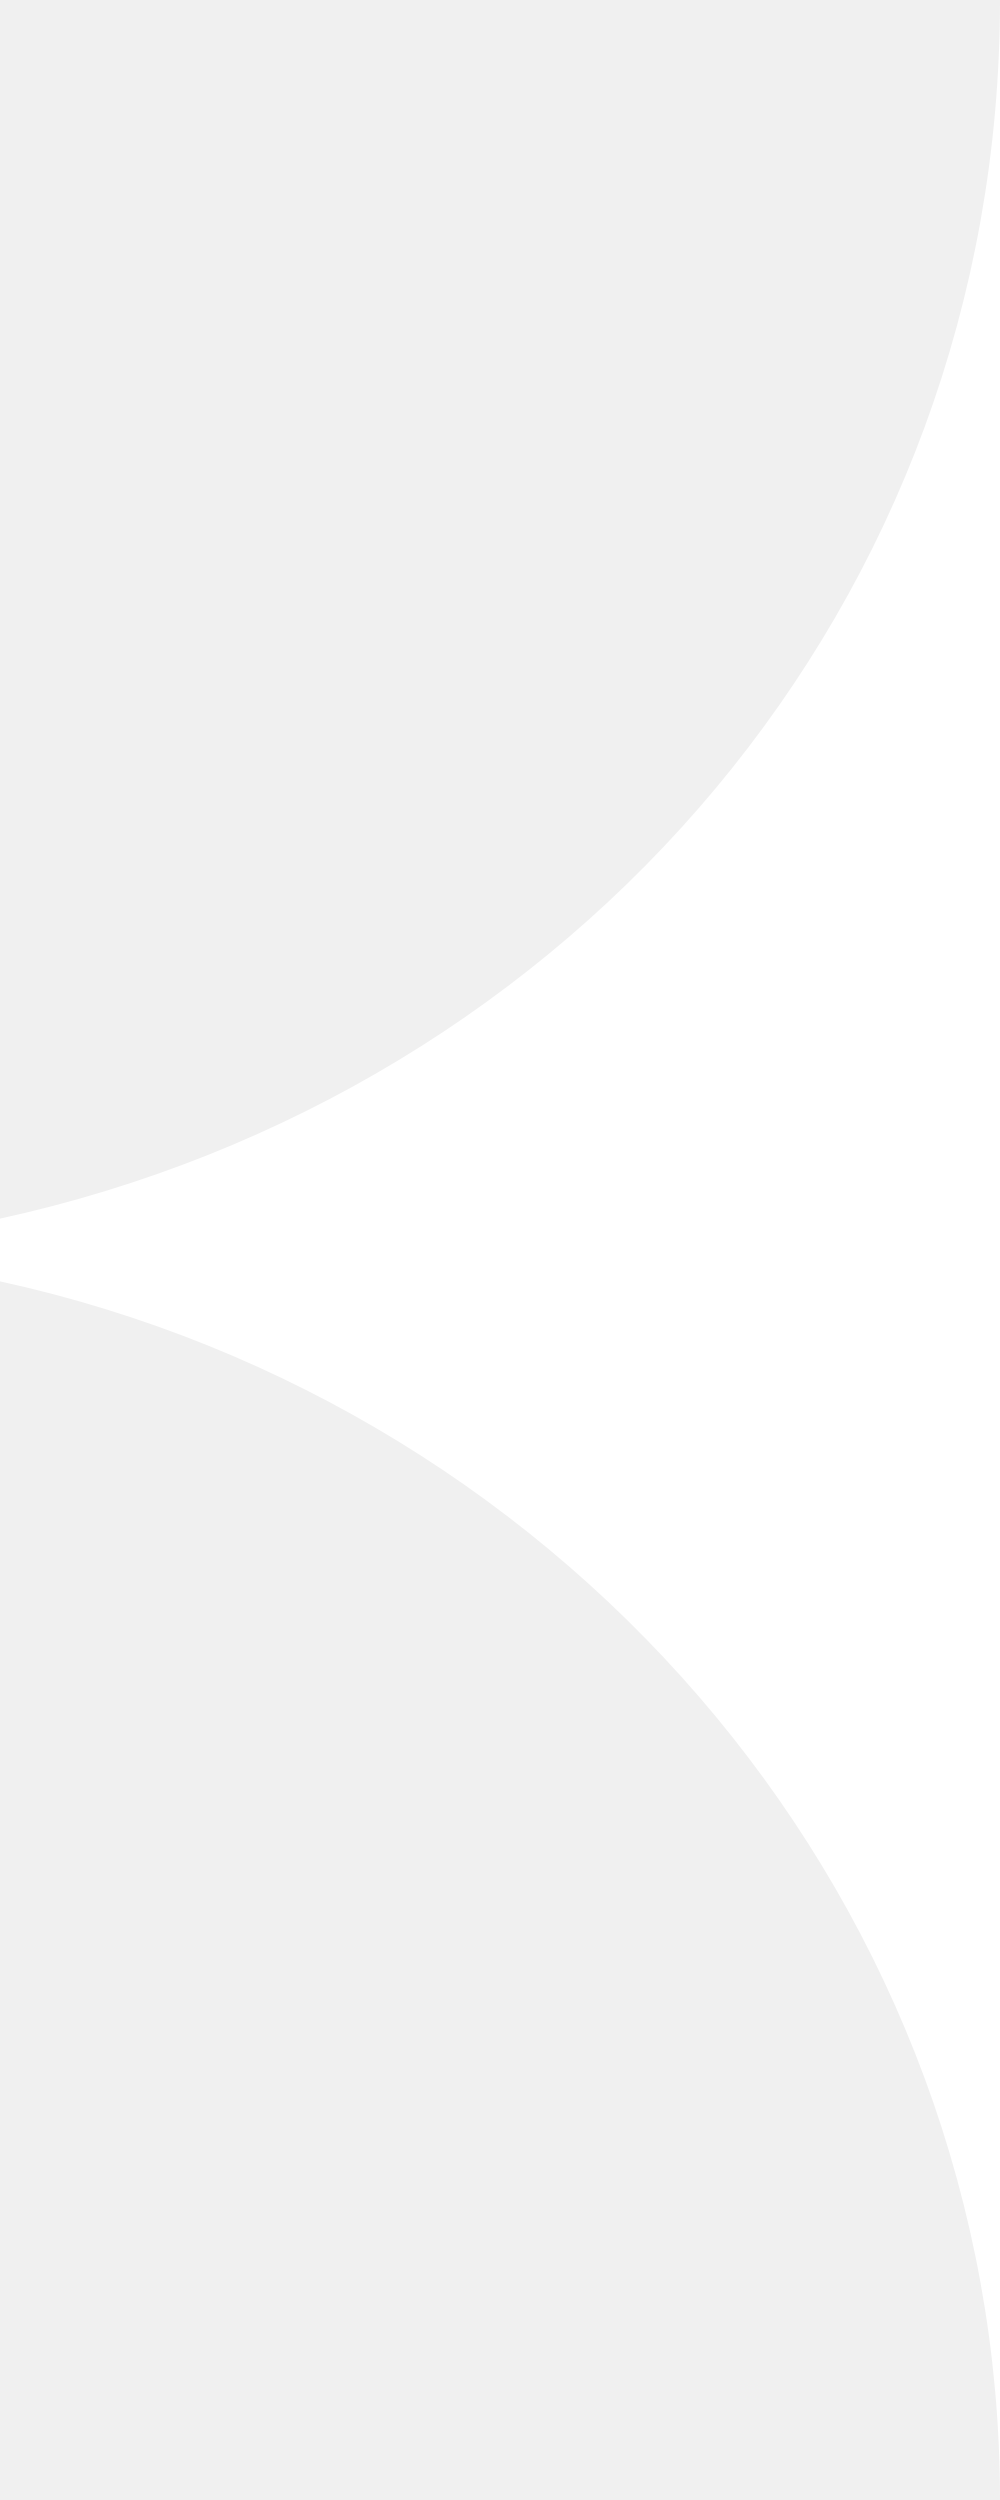
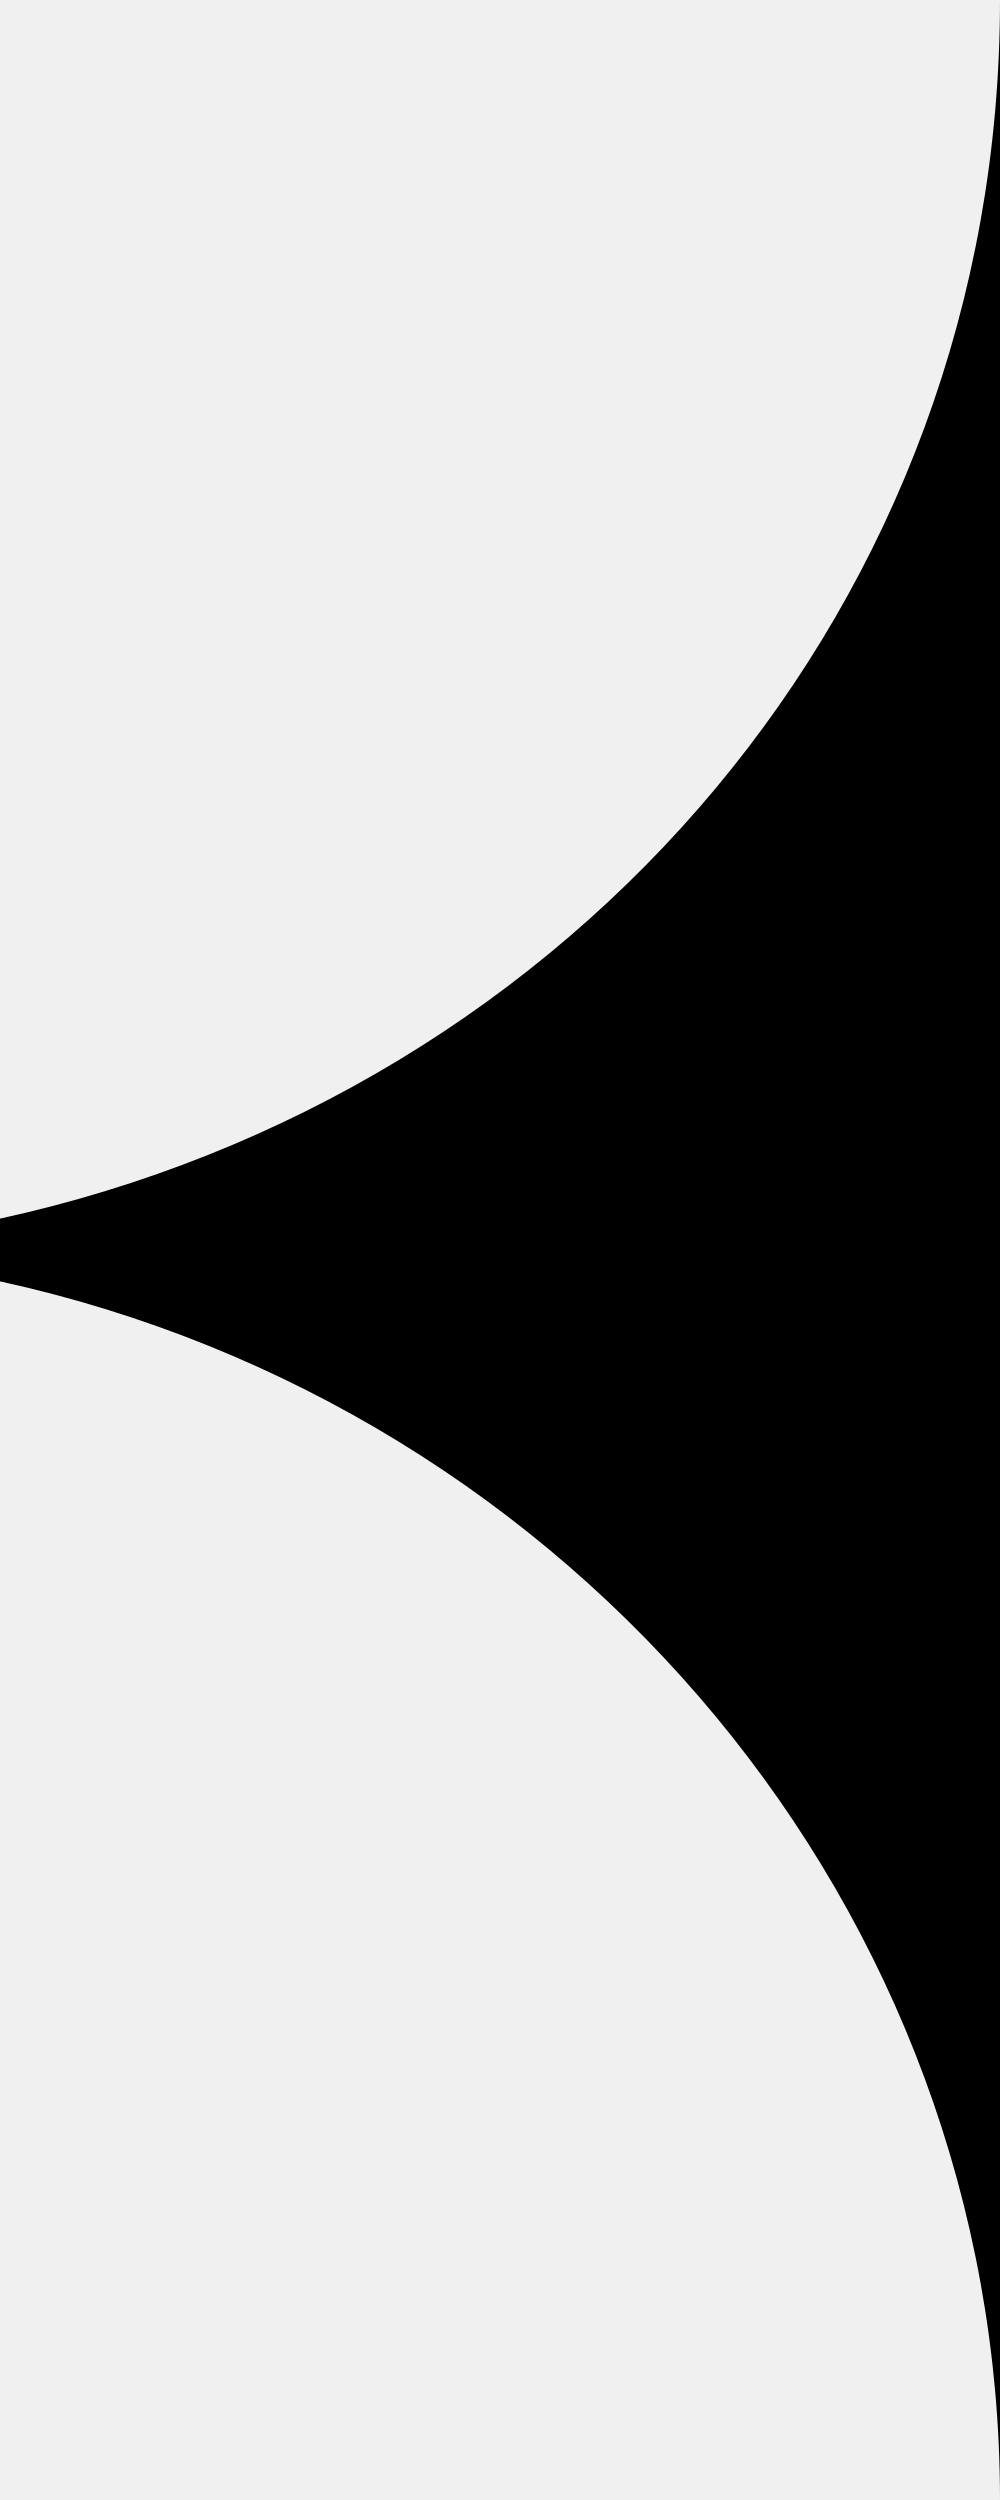
<svg xmlns="http://www.w3.org/2000/svg" width="8" height="20" viewBox="0 0 8 20" fill="none">
-   <path d="M0 9.749V10.251C4.6 11.256 8 15.276 8 20V10.05V0C8 4.824 4.6 8.744 0 9.749Z" fill="white" />
+   <path class="Window" fill="Black" d="M0 9.749V10.251C4.6 11.256 8 15.276 8 20V10.05V0C8 4.824 4.6 8.744 0 9.749Z" />
</svg>
